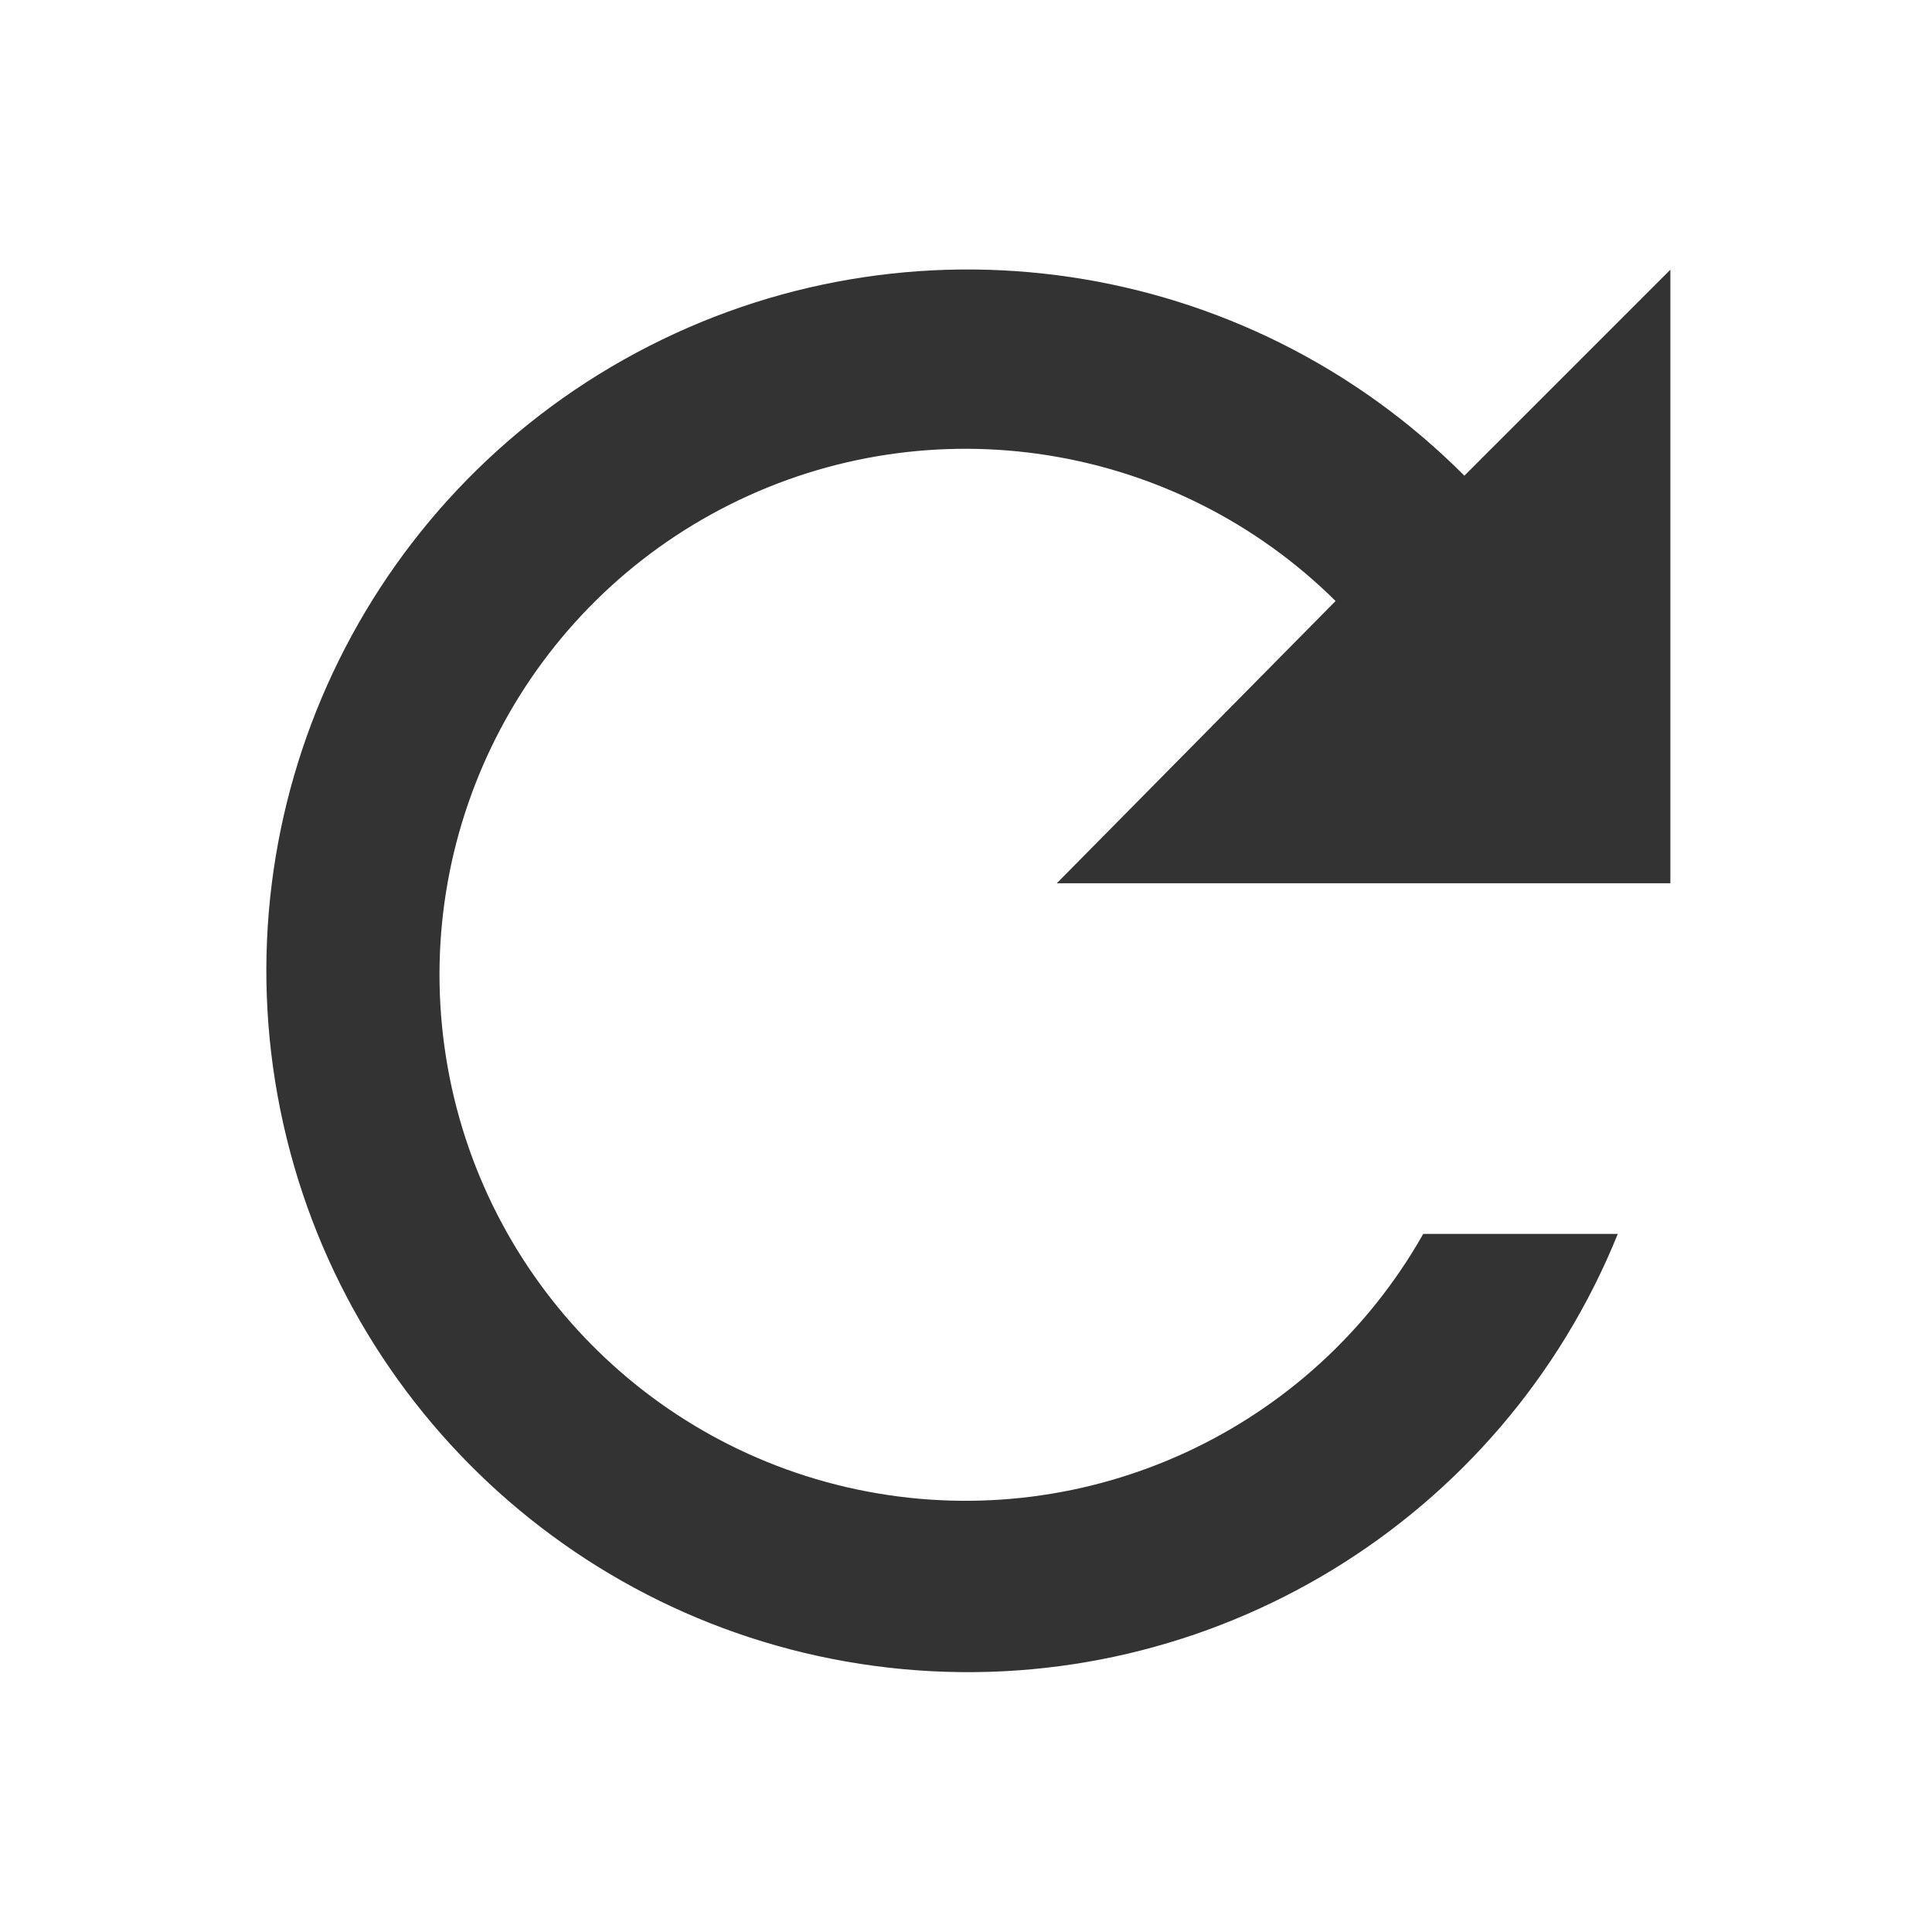
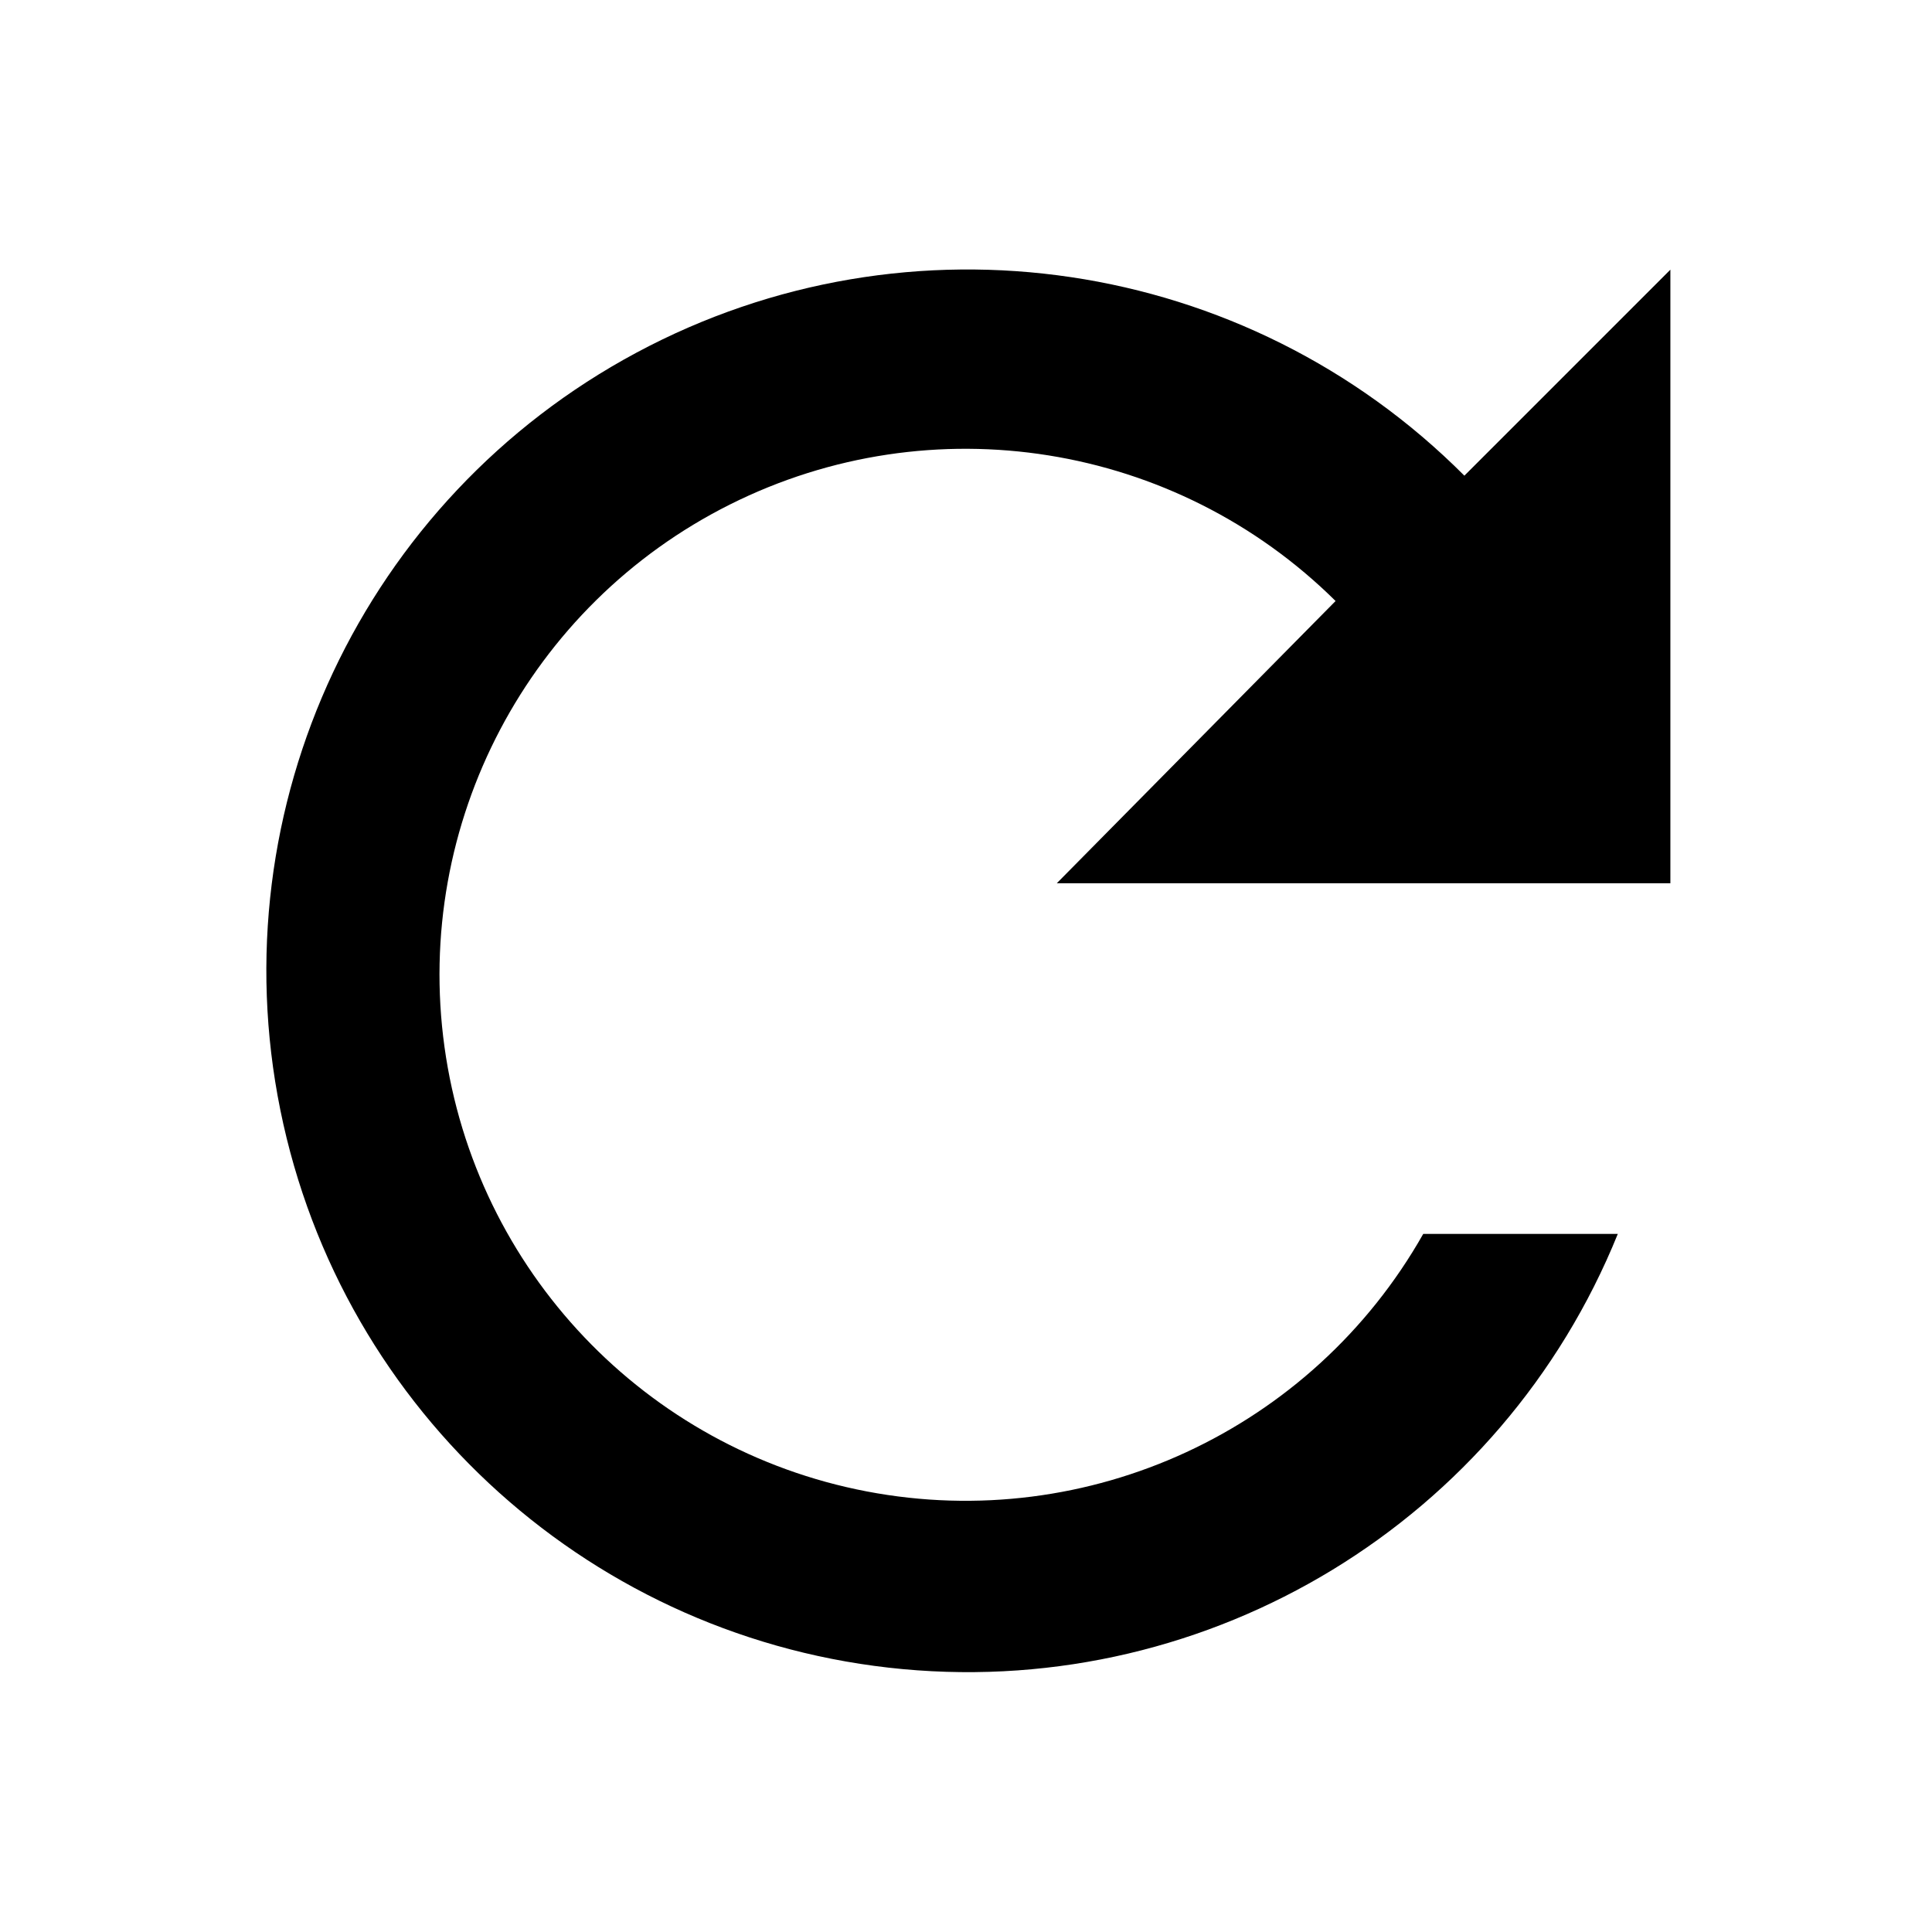
<svg xmlns="http://www.w3.org/2000/svg" width="24" height="24" viewBox="0 0 24 24" version="1.1" id="svg6">
  <defs id="defs10" />
-   <path d="m 18.191,5.909 a 8.712,8.712 0 1 0 1.906,9.419 H 17.68 A 6.534,6.534 0 1 1 16.591,7.466 l -3.463,3.506 H 20.75 V 3.35 Z" id="path4" style="fill:#333333;fill-opacity:1;stroke-width:1" />
+   <path d="m 18.191,5.909 a 8.712,8.712 0 1 0 1.906,9.419 H 17.68 A 6.534,6.534 0 1 1 16.591,7.466 l -3.463,3.506 H 20.75 V 3.35 Z" id="path4" style="fill:#000000;fill-opacity:1;stroke-width:1" />
</svg>
